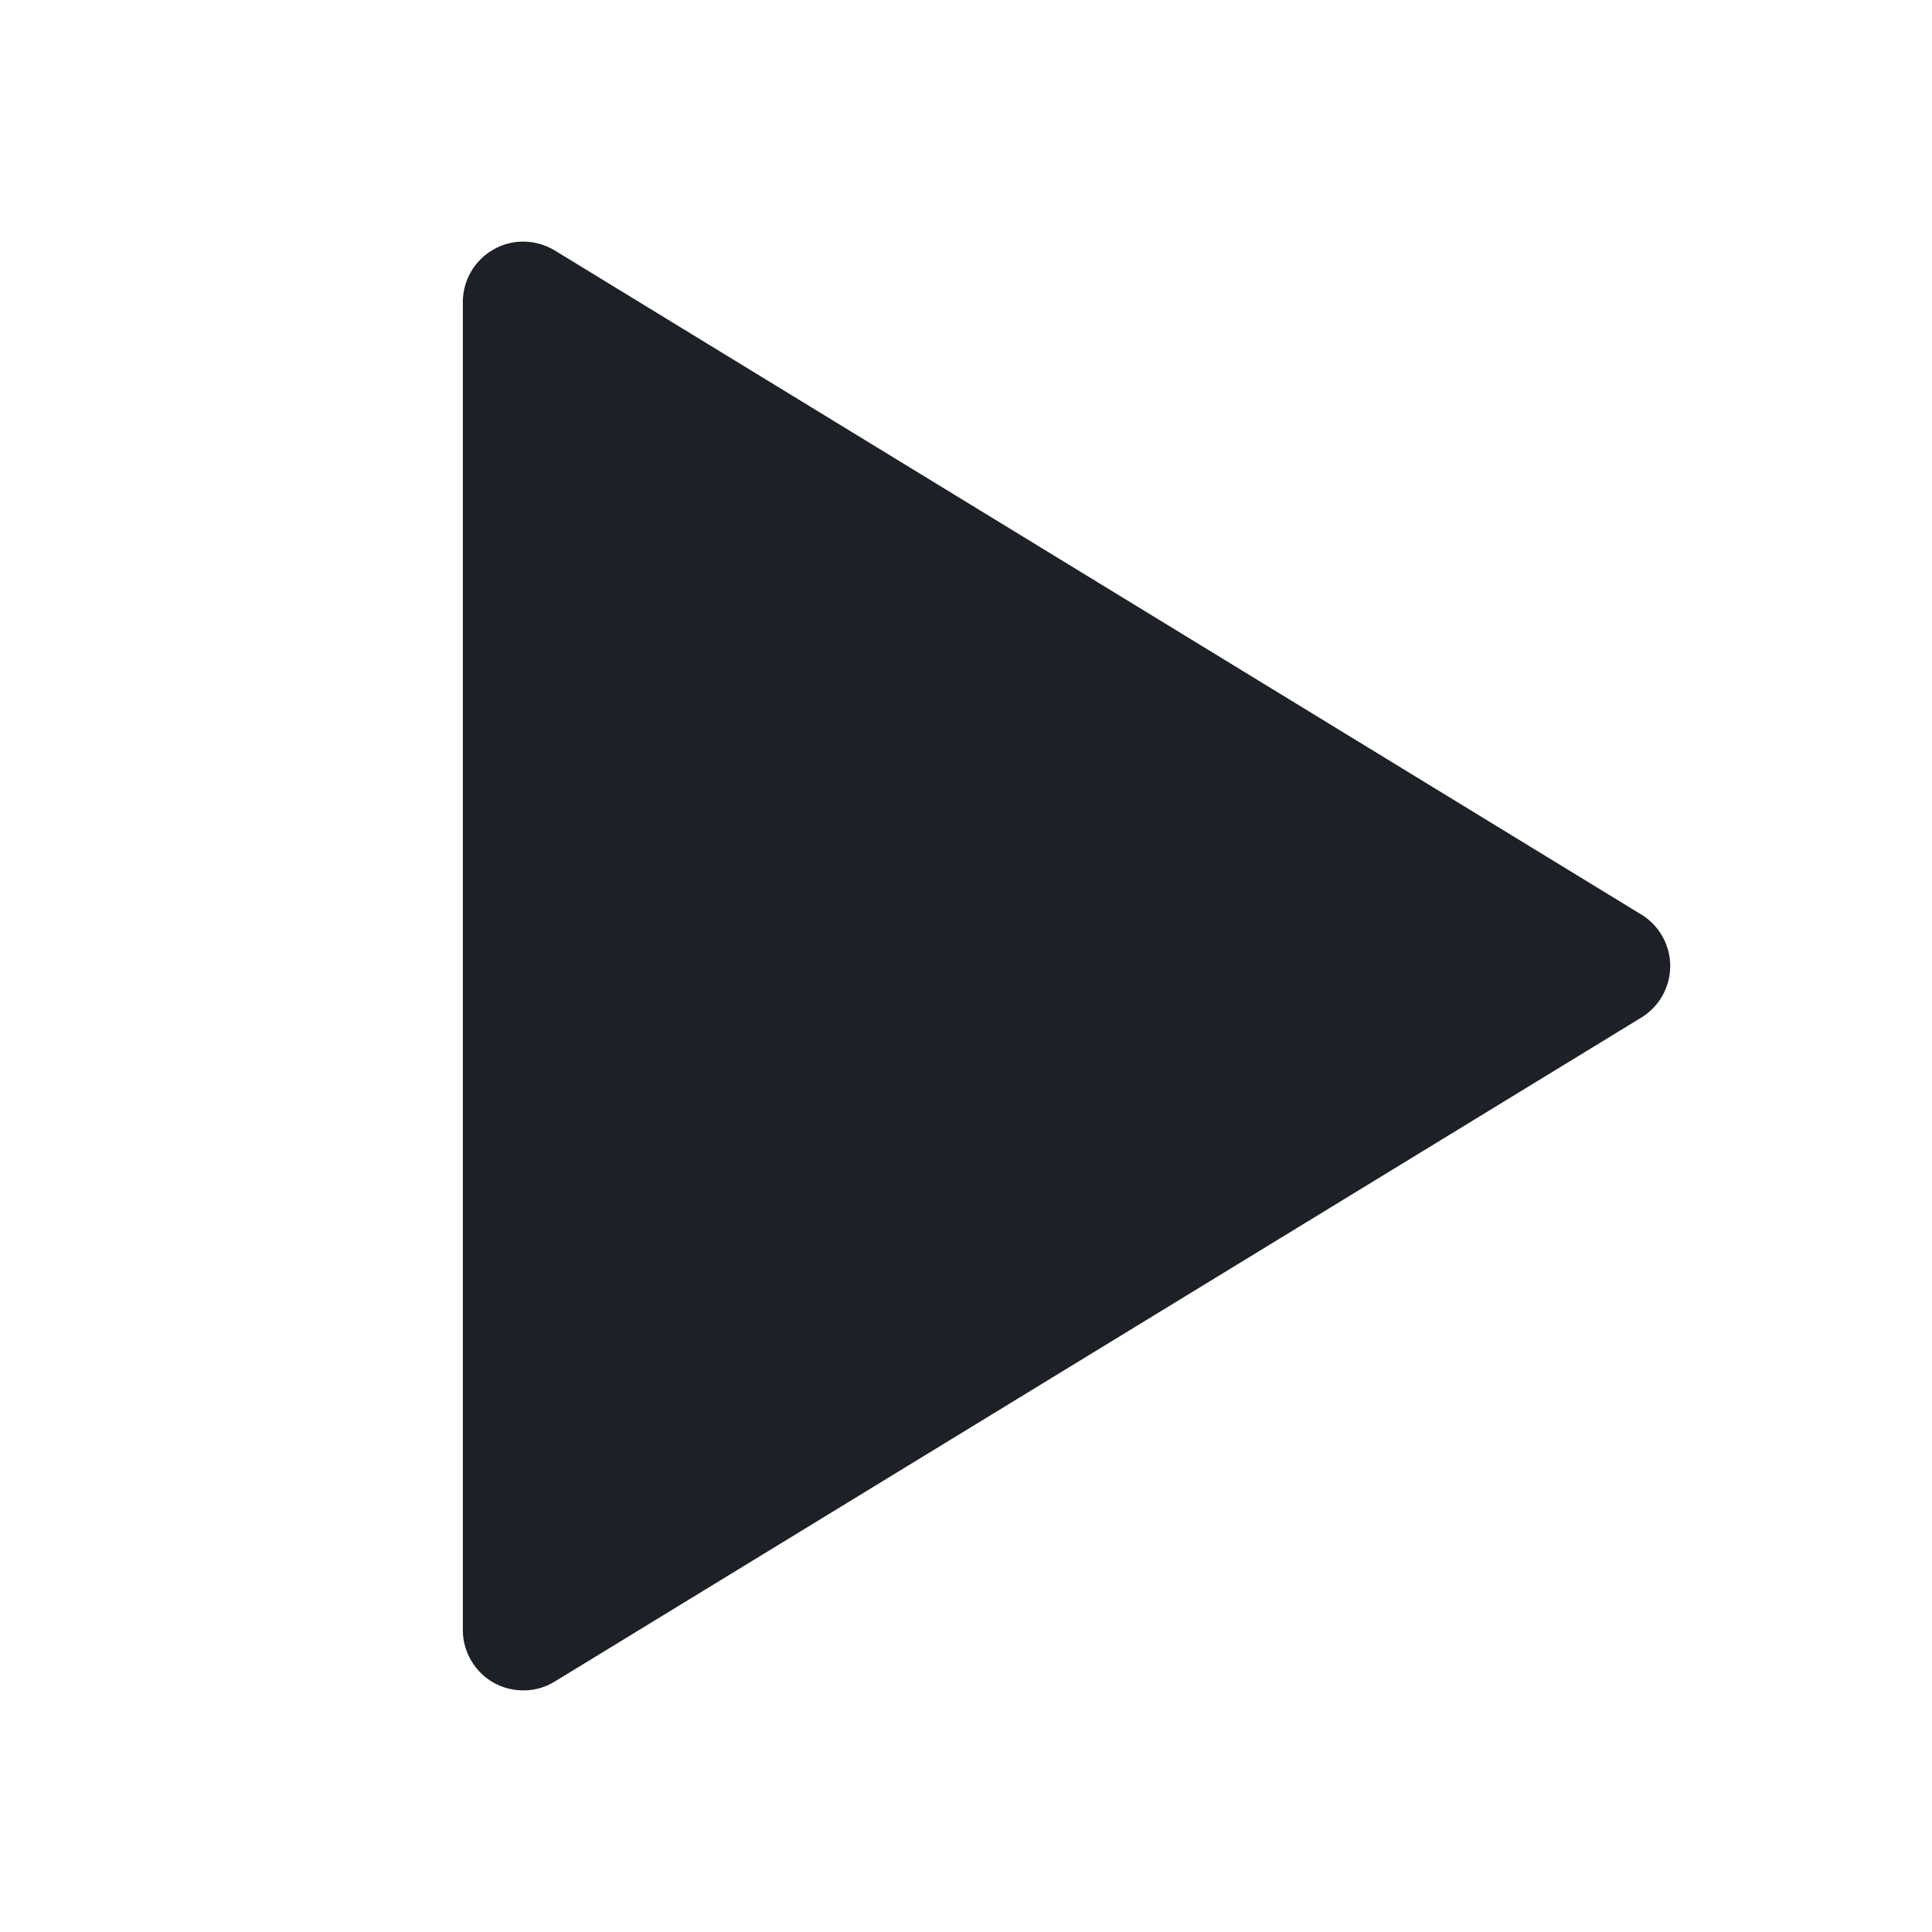
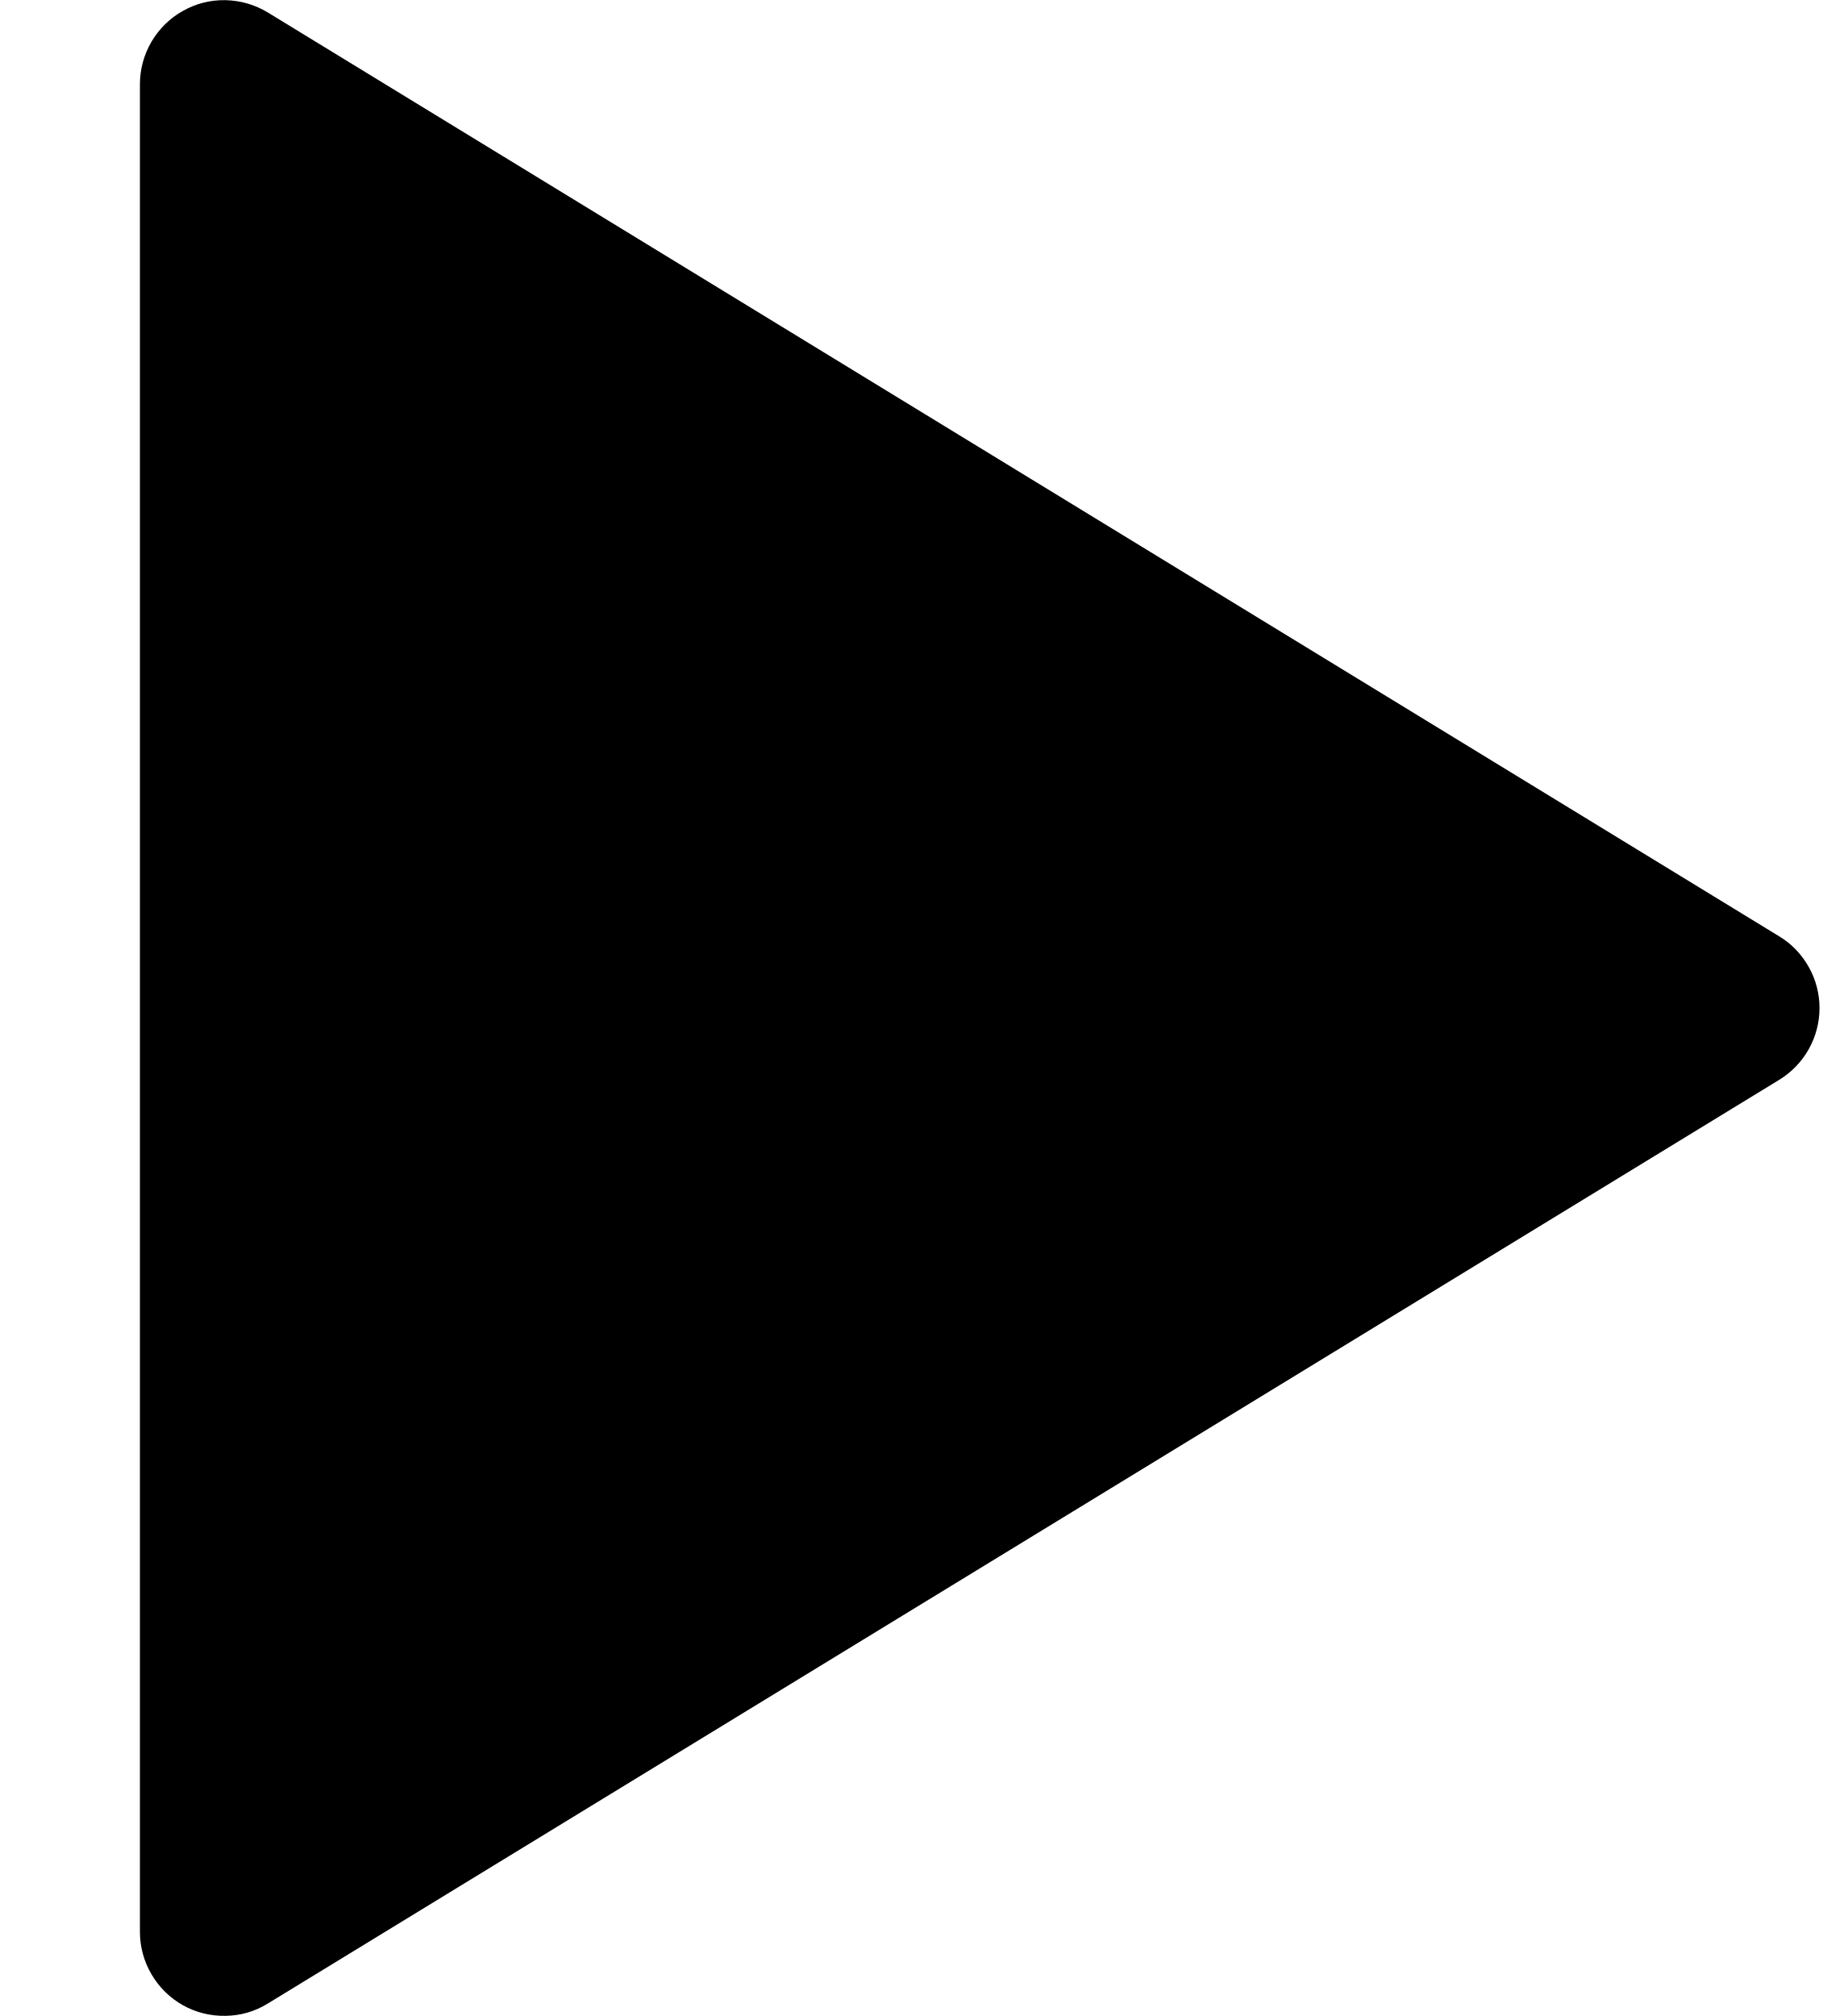
- <svg xmlns="http://www.w3.org/2000/svg" width="16" height="16" viewBox="0 0 16 16" fill="none">
-   <path d="M13.593 7.574L4.594 2.074C4.518 2.028 4.432 2.003 4.343 2.001C4.254 1.999 4.166 2.021 4.089 2.065C4.011 2.108 3.947 2.172 3.902 2.248C3.857 2.325 3.833 2.412 3.833 2.501V13.5C3.833 13.588 3.857 13.676 3.902 13.752C3.947 13.829 4.011 13.892 4.089 13.936C4.166 13.979 4.254 14.001 4.343 13.999C4.432 13.998 4.518 13.973 4.594 13.926L13.593 8.427C13.666 8.382 13.726 8.32 13.768 8.245C13.81 8.17 13.832 8.086 13.832 8C13.832 7.915 13.81 7.83 13.768 7.756C13.726 7.681 13.666 7.618 13.593 7.574Z" fill="#1D2026" />
+ <svg xmlns="http://www.w3.org/2000/svg" width="11" height="12" viewBox="0 0 11 12" fill="none">
+   <path d="M10.593 5.574L1.594 0.074C1.518 0.028 1.432 0.003 1.343 0.001C1.254 -0.001 1.166 0.021 1.089 0.065C1.011 0.108 0.947 0.172 0.902 0.248C0.857 0.325 0.833 0.412 0.833 0.501V11.5C0.833 11.588 0.857 11.676 0.902 11.752C0.947 11.829 1.011 11.892 1.089 11.936C1.166 11.979 1.254 12.001 1.343 11.999C1.432 11.998 1.518 11.973 1.594 11.926L10.593 6.427C10.666 6.382 10.726 6.32 10.768 6.245C10.81 6.17 10.832 6.086 10.832 6C10.832 5.915 10.81 5.83 10.768 5.756C10.726 5.681 10.666 5.618 10.593 5.574Z" fill="currentColor" />
</svg>
